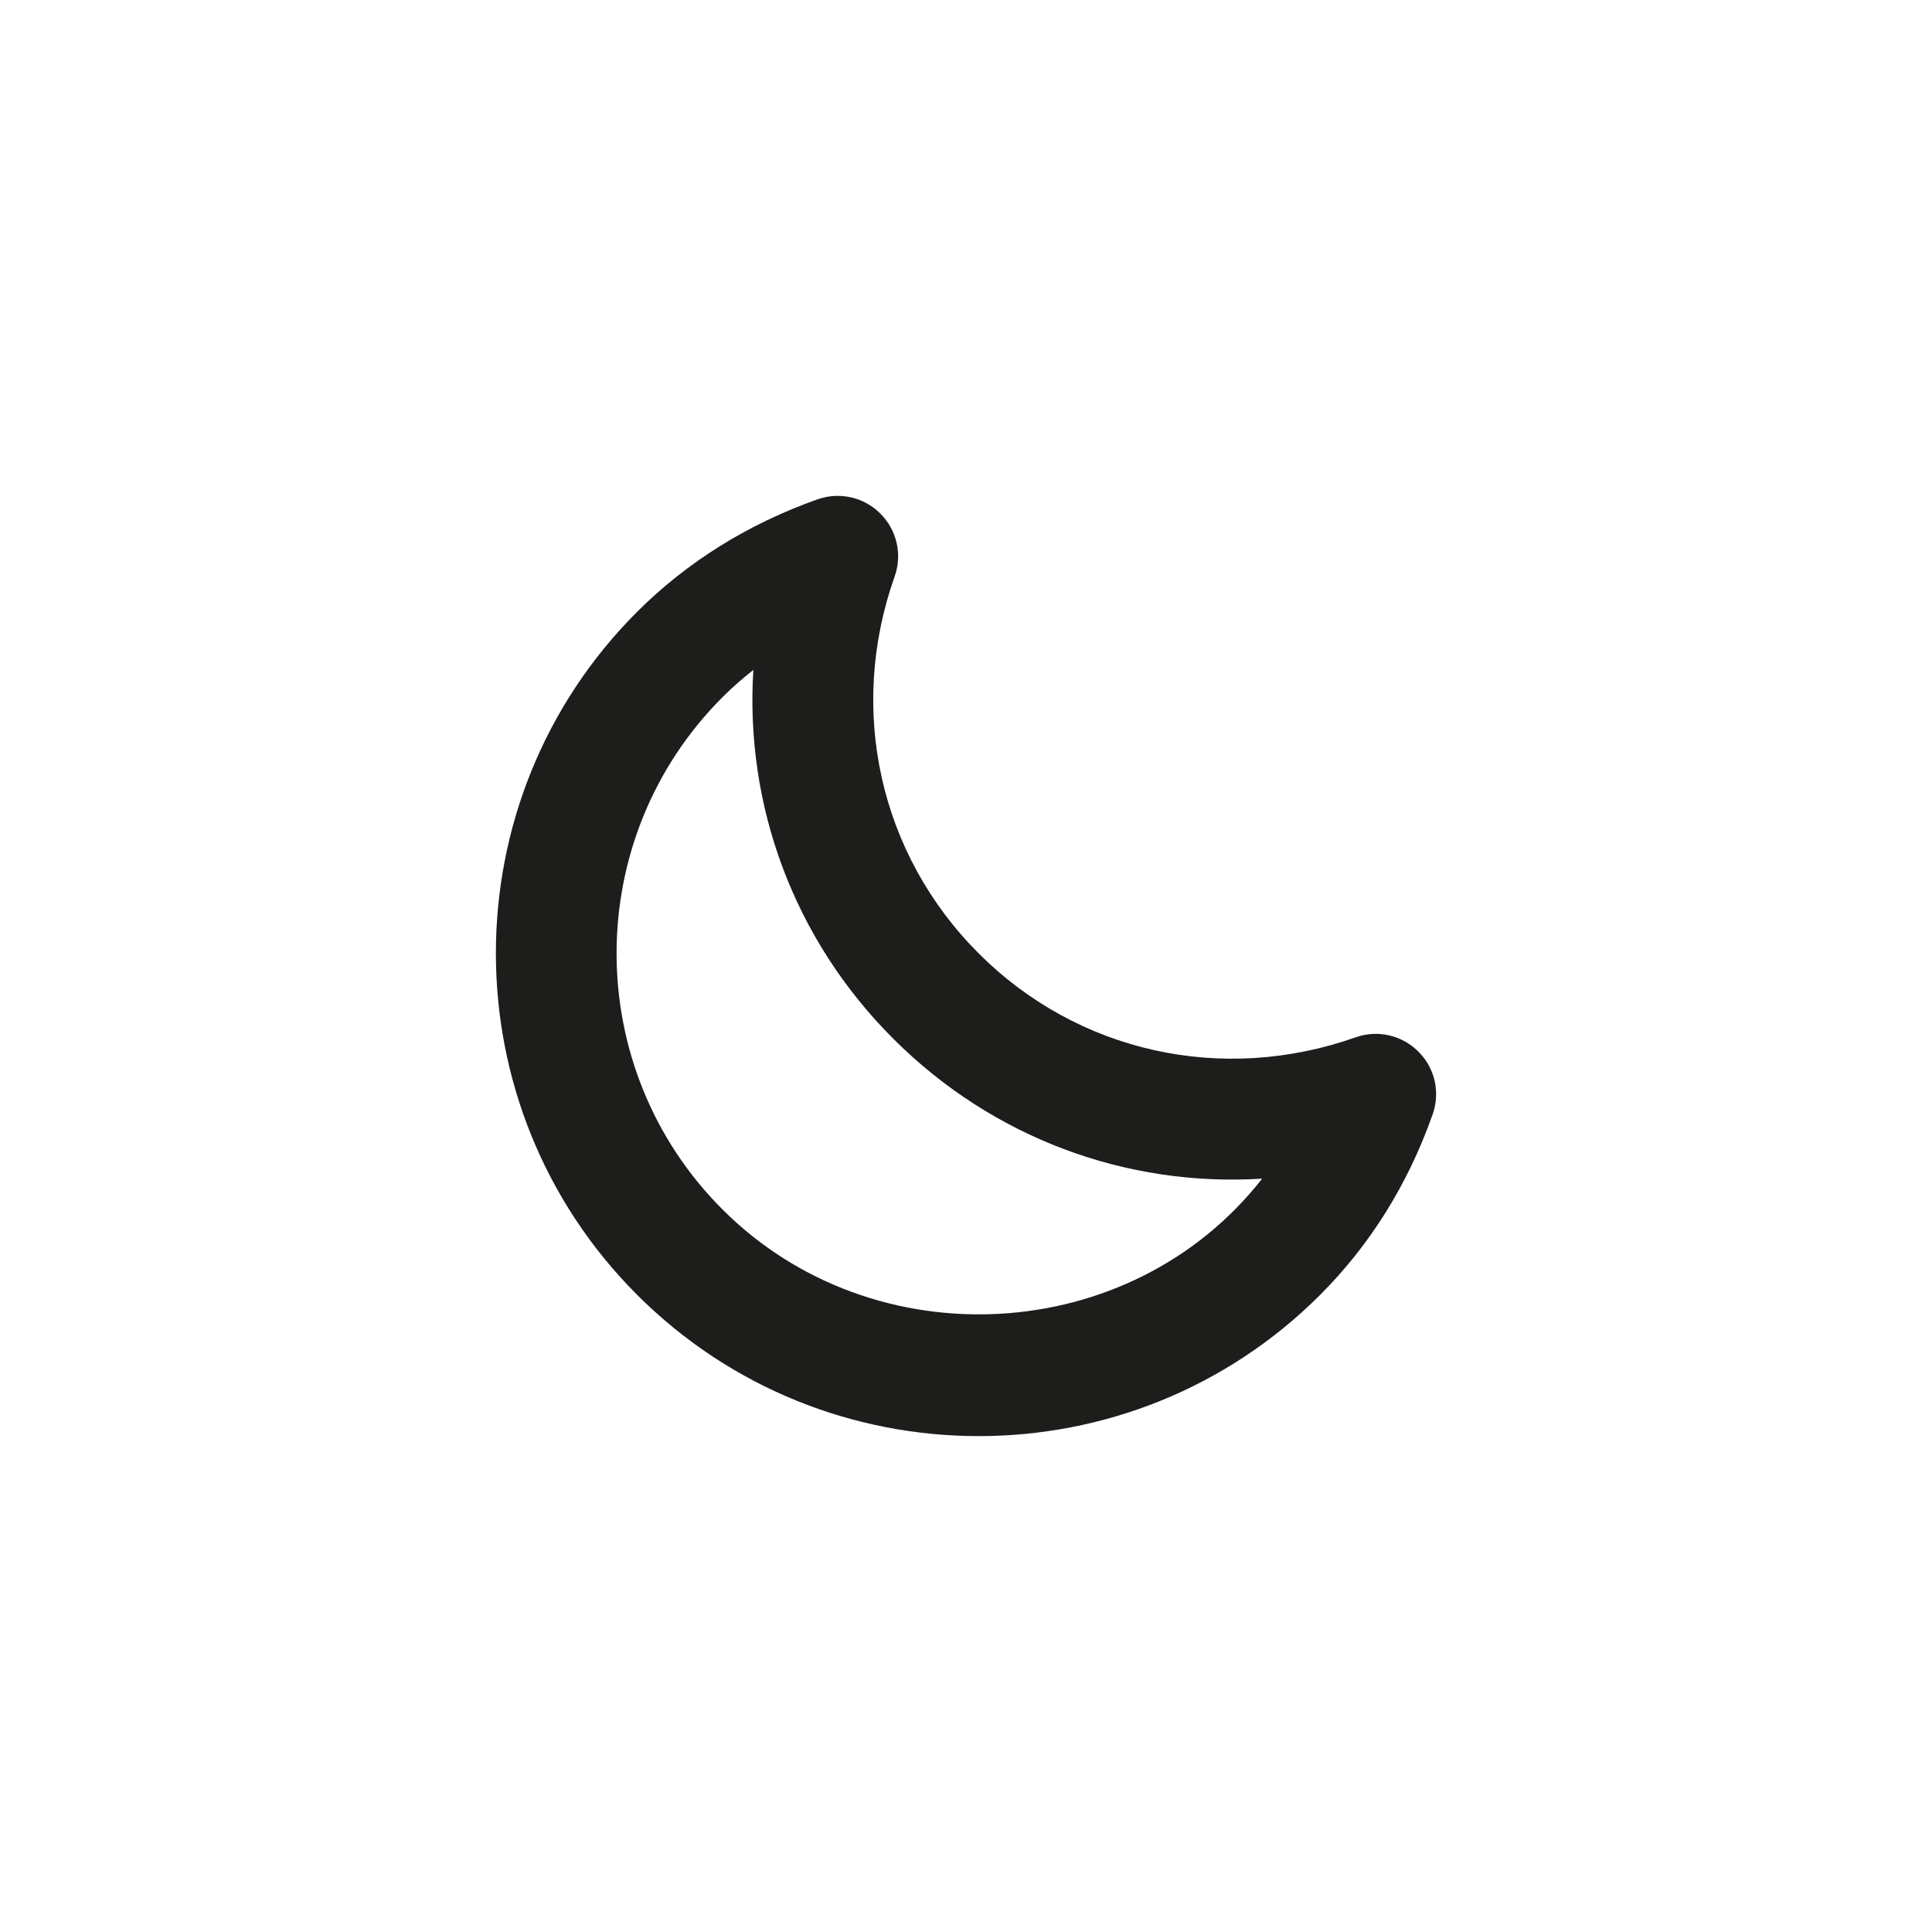
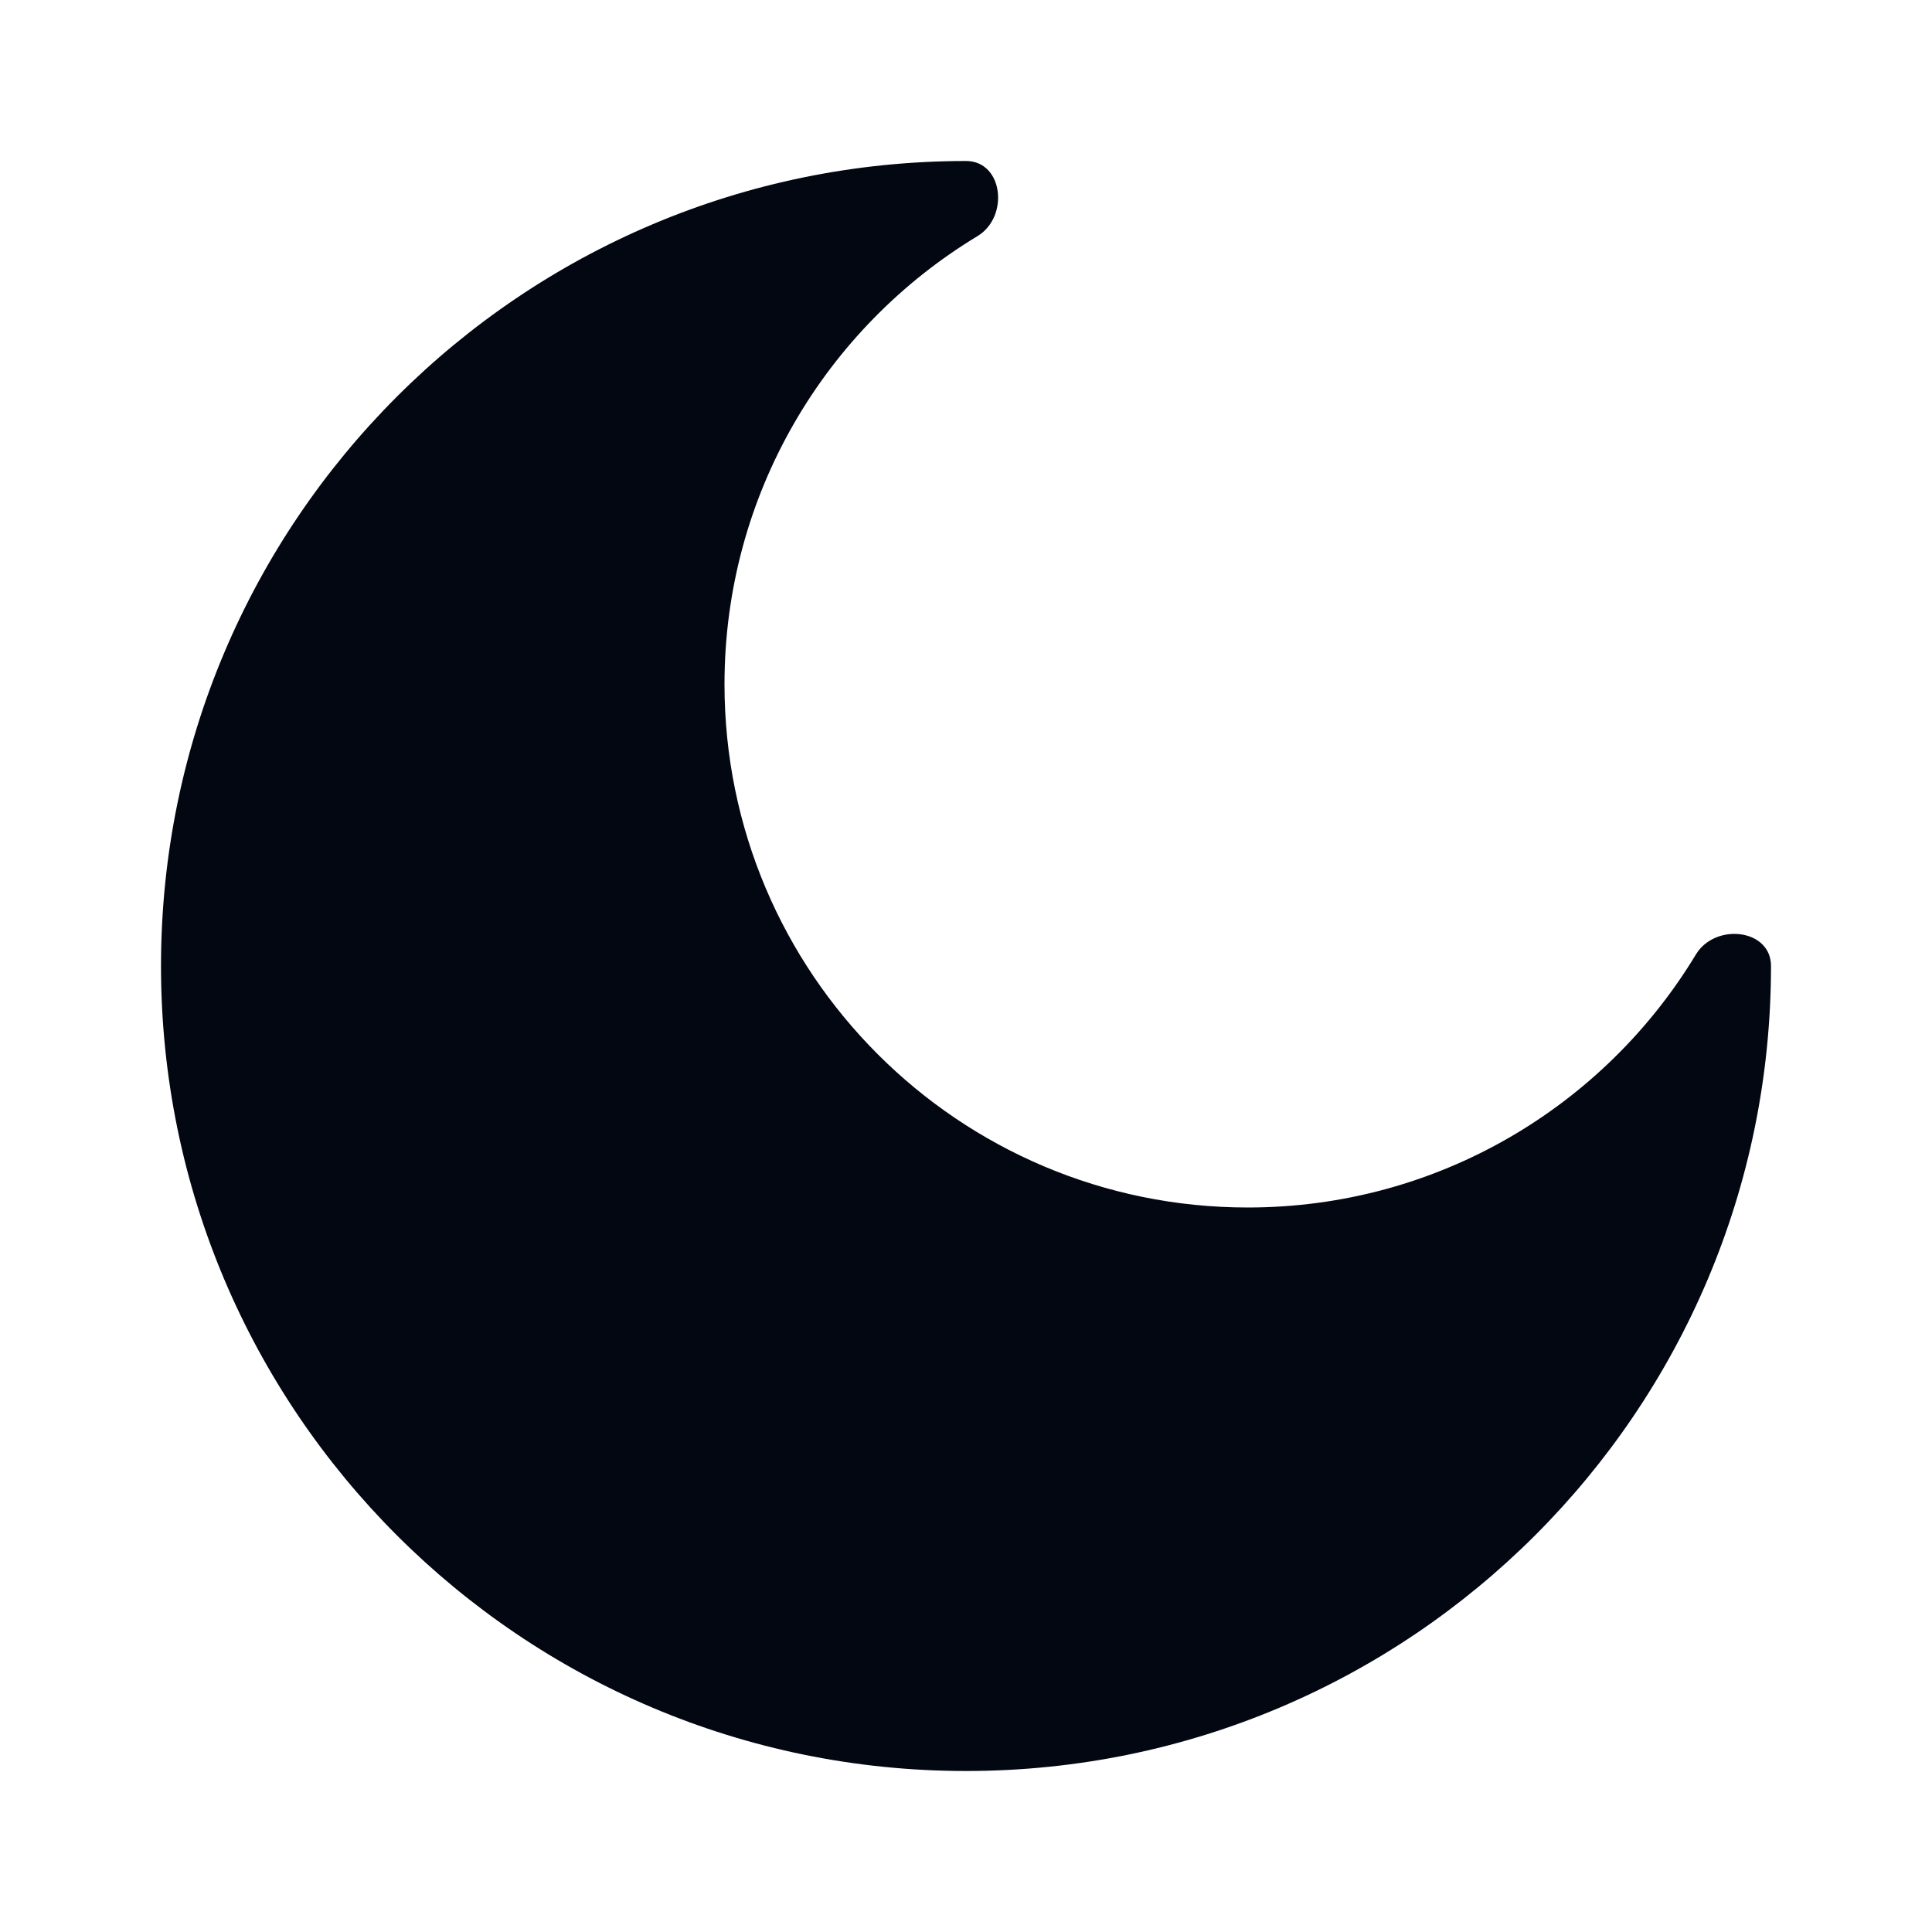
- <svg xmlns="http://www.w3.org/2000/svg" enable-background="new 0 0 512 512" height="512px" id="Layer_1" version="1.1" viewBox="0 0 512 512" width="512px" xml:space="preserve">
-   <path d="M349.852,343.15c-49.875,49.916-131.083,49.916-181,0c-49.916-49.918-49.916-131.125,0-181.021  c13.209-13.187,29.312-23.25,47.832-29.812c5.834-2.042,12.293-0.562,16.625,3.792c4.376,4.375,5.855,10.833,3.793,16.625  c-12.542,35.375-4,73.666,22.25,99.917c26.209,26.228,64.5,34.75,99.916,22.25c5.792-2.062,12.271-0.582,16.625,3.793  c4.376,4.332,5.834,10.812,3.771,16.625C373.143,313.838,363.06,329.941,349.852,343.15z M191.477,184.754  c-37.438,37.438-37.438,98.354,0,135.771c40,40.021,108.125,36.416,143-8.168c-35.959,2.25-71.375-10.729-97.75-37.084  c-26.375-26.354-39.333-61.771-37.084-97.729C196.769,179.796,194.039,182.192,191.477,184.754z" fill="#1D1D1B" />
+ <svg xmlns="http://www.w3.org/2000/svg" width="800px" height="800px" viewBox="0 0 24 24" fill="none">
+   <g id="SVGRepo_bgCarrier" stroke-width="0" />
+   <g id="SVGRepo_tracerCarrier" stroke-linecap="round" stroke-linejoin="round" />
+   <g id="SVGRepo_iconCarrier">
+     <path d="M12 22C17.523 22 22 17.523 22 12C22 11.537 21.306 11.461 21.067 11.857C19.929 13.741 17.861 15 15.5 15C11.91 15 9 12.09 9 8.5C9 6.138 10.259 4.071 12.143 2.933C12.539 2.693 12.463 2 12 2C6.477 2 2 6.477 2 12C2 17.523 6.477 22 12 22Z" fill="#030712" />
+   </g>
</svg>
